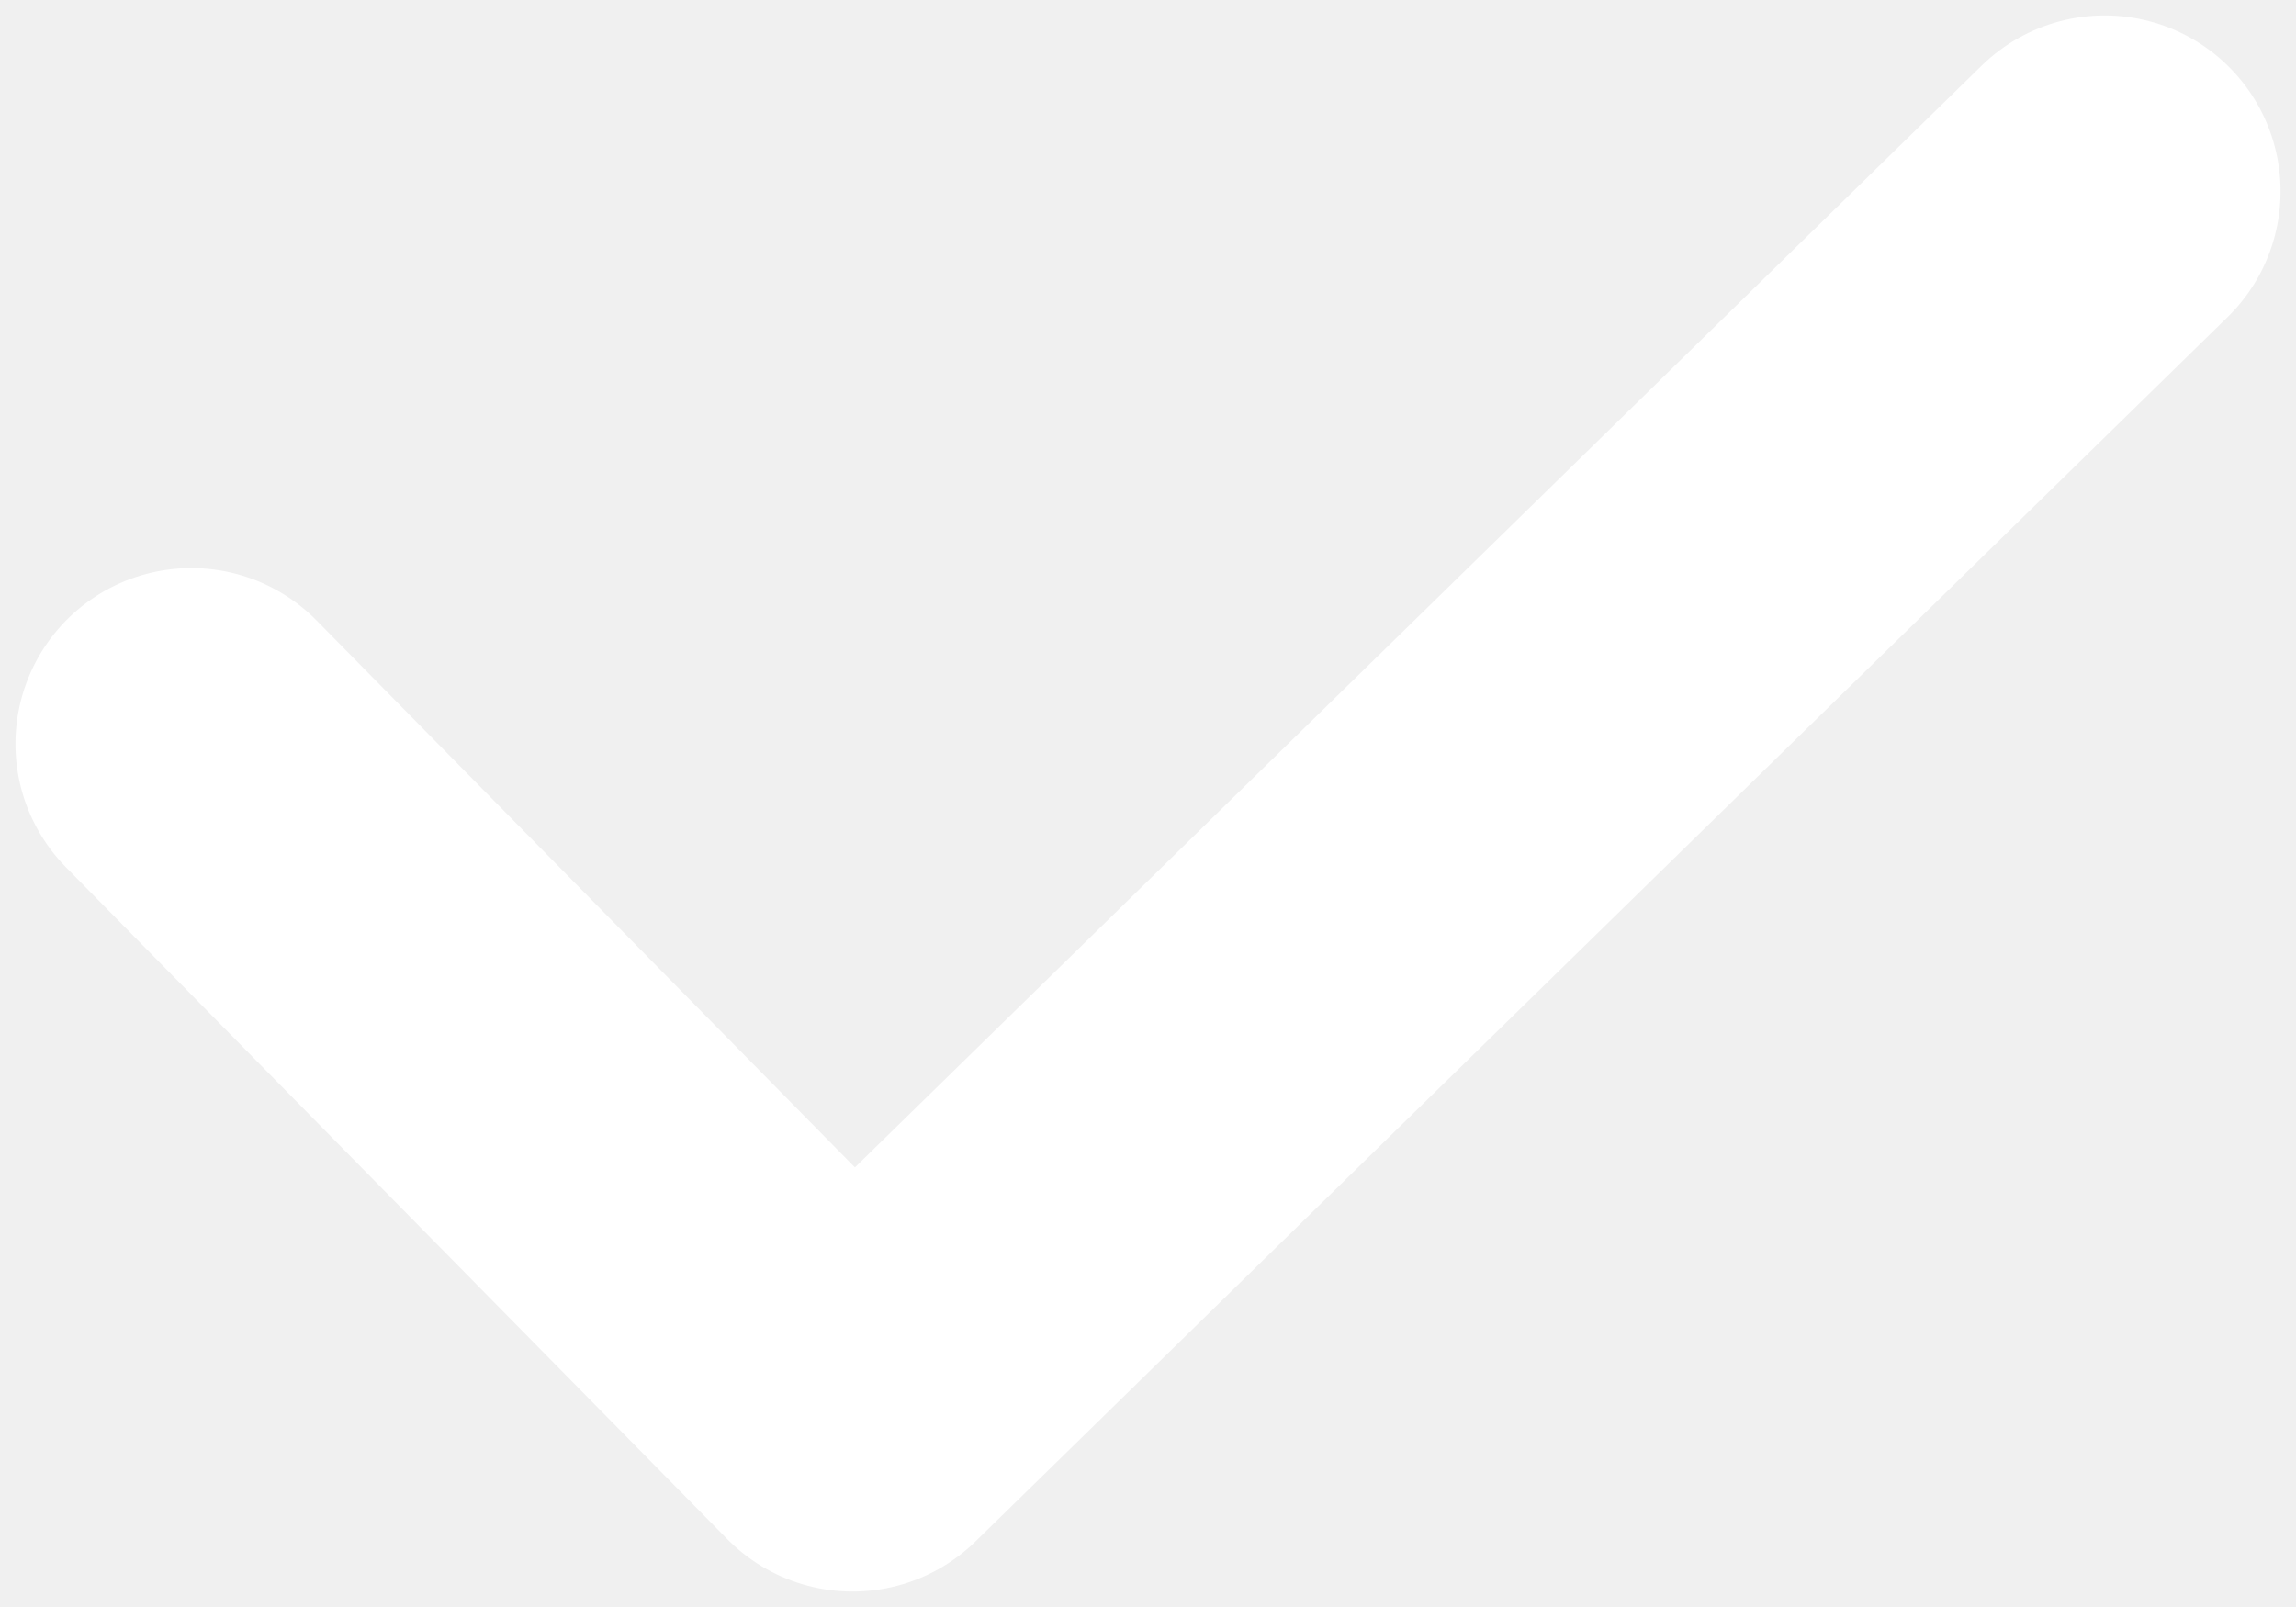
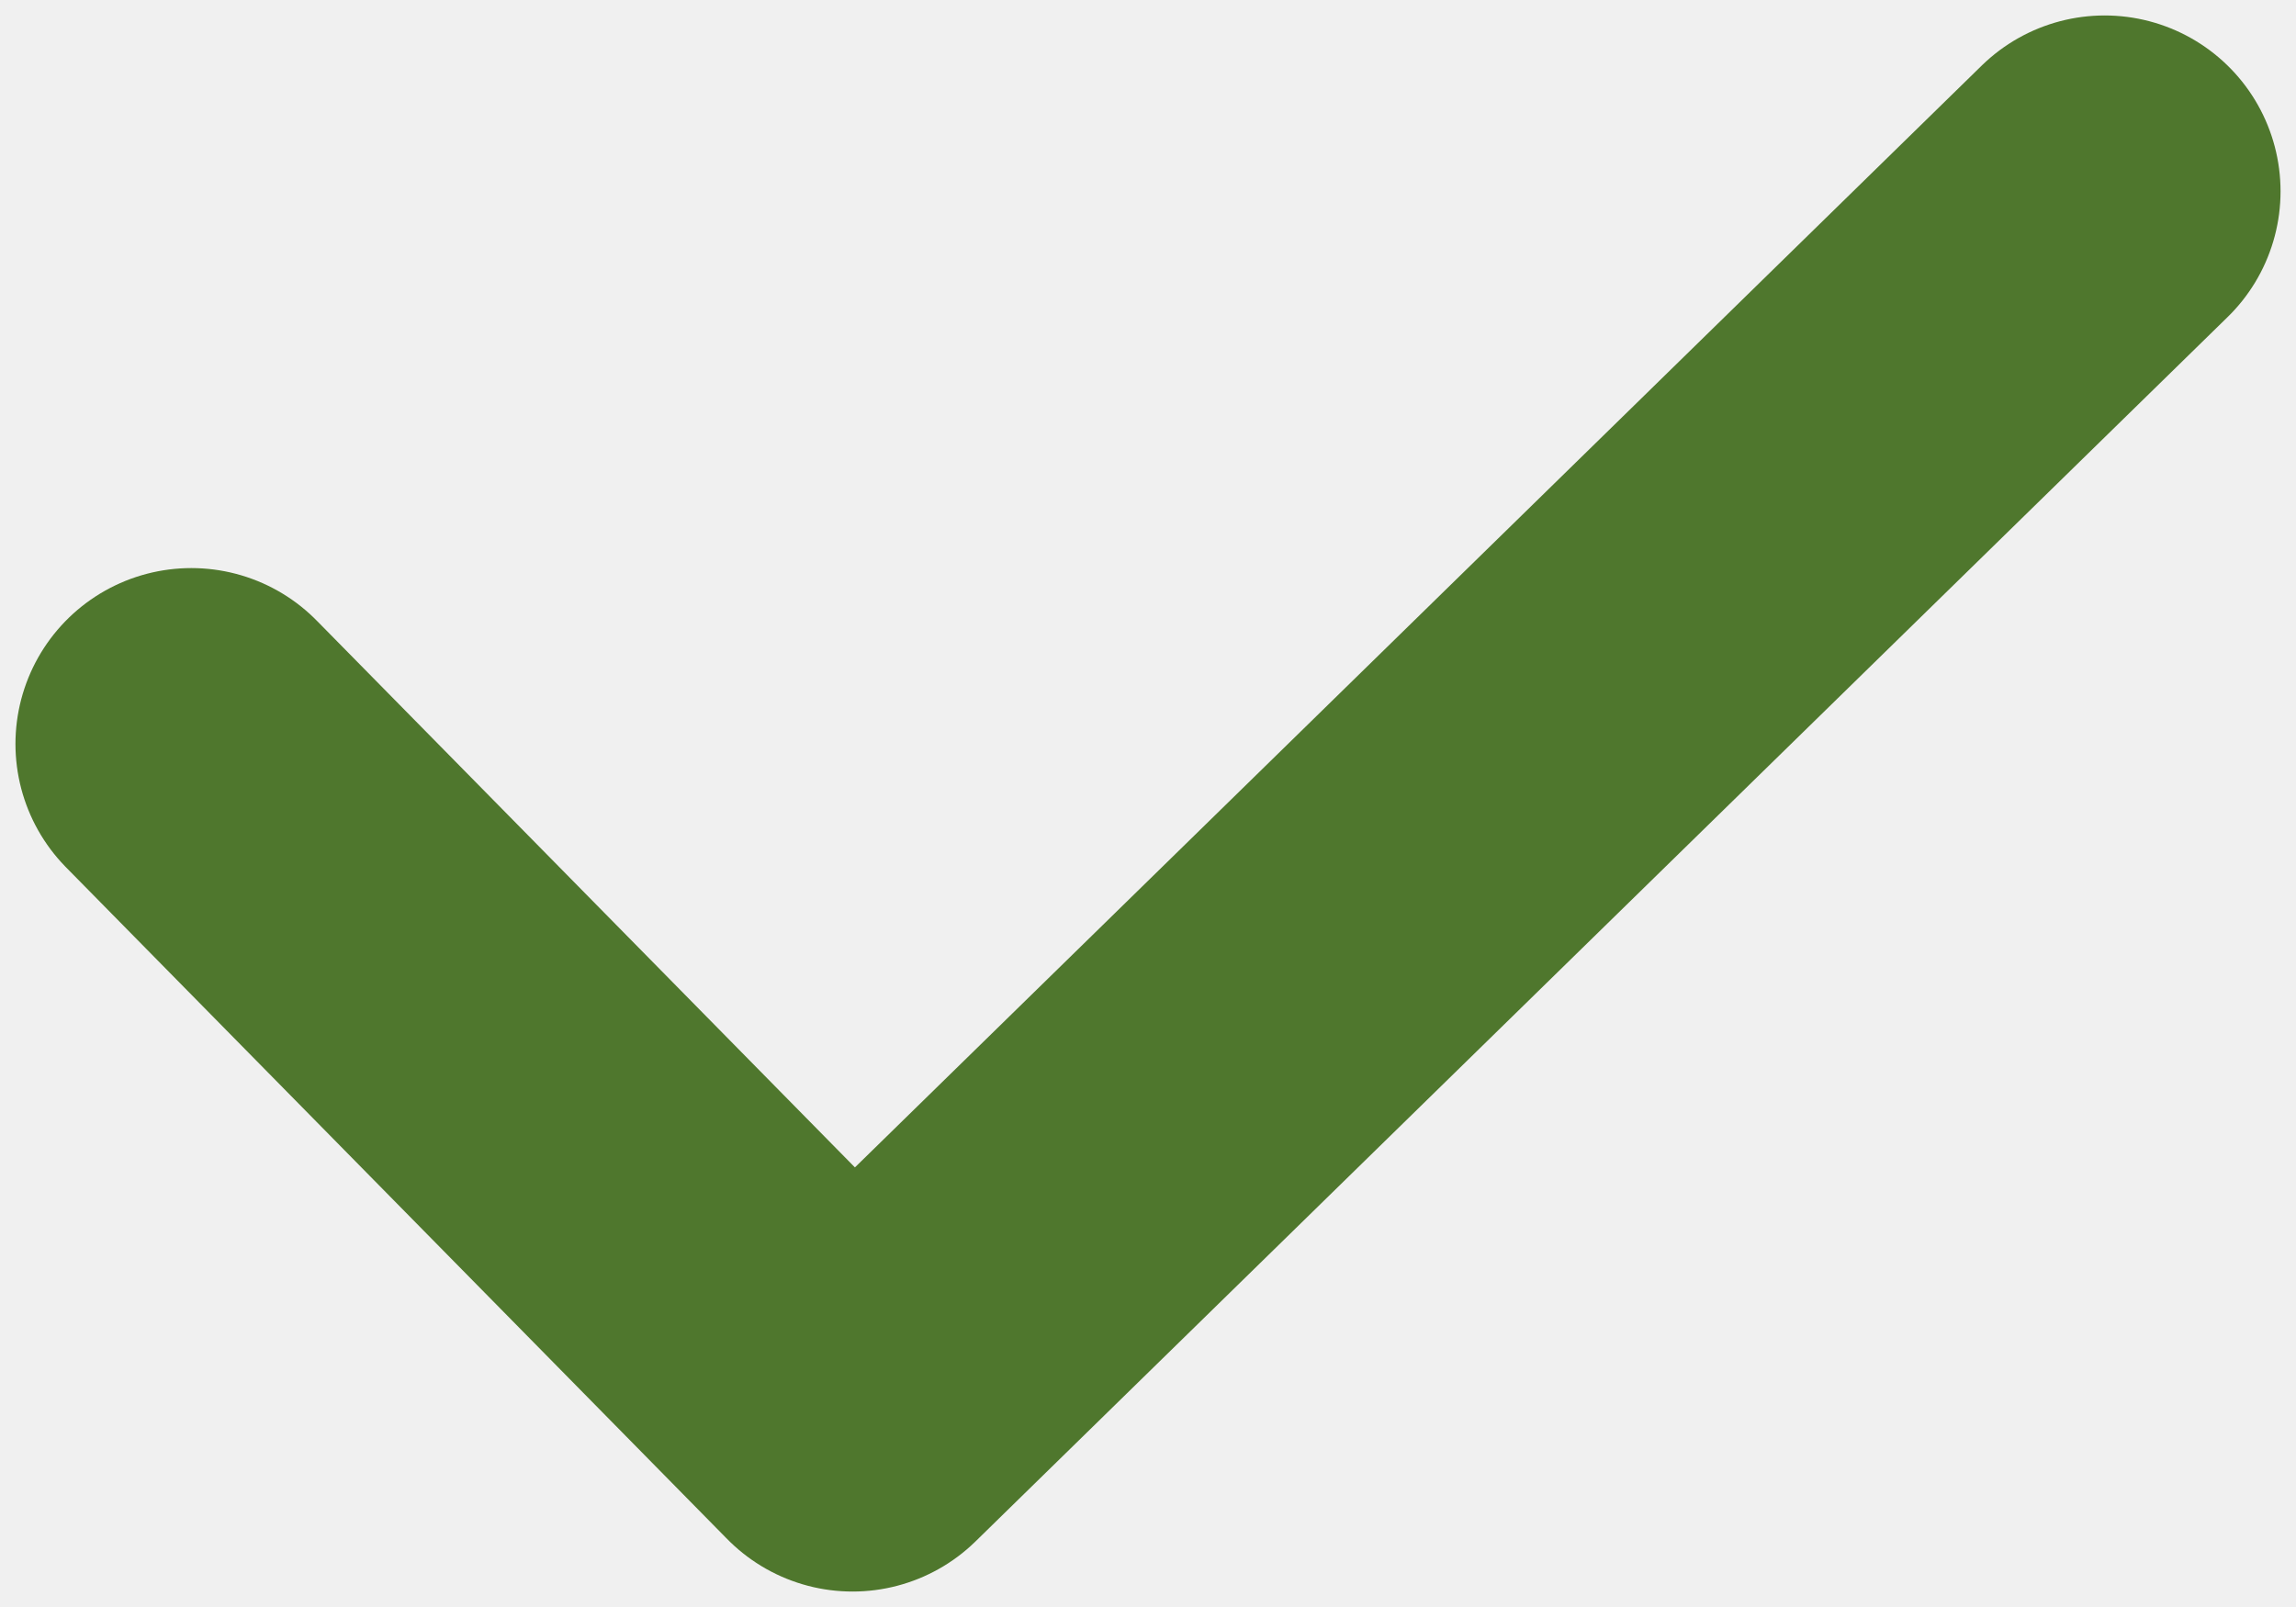
<svg xmlns="http://www.w3.org/2000/svg" width="60" height="42" viewBox="0 0 60 42" fill="none">
-   <path d="M5 19.443L22.279 37L55 5" stroke="white" stroke-width="9.192" stroke-linecap="round" stroke-linejoin="round" />
+   <path d="M5 19.443L22.279 37L55 5" stroke="#4f772d" stroke-width="9.192" stroke-linecap="round" stroke-linejoin="round" />
</svg>
